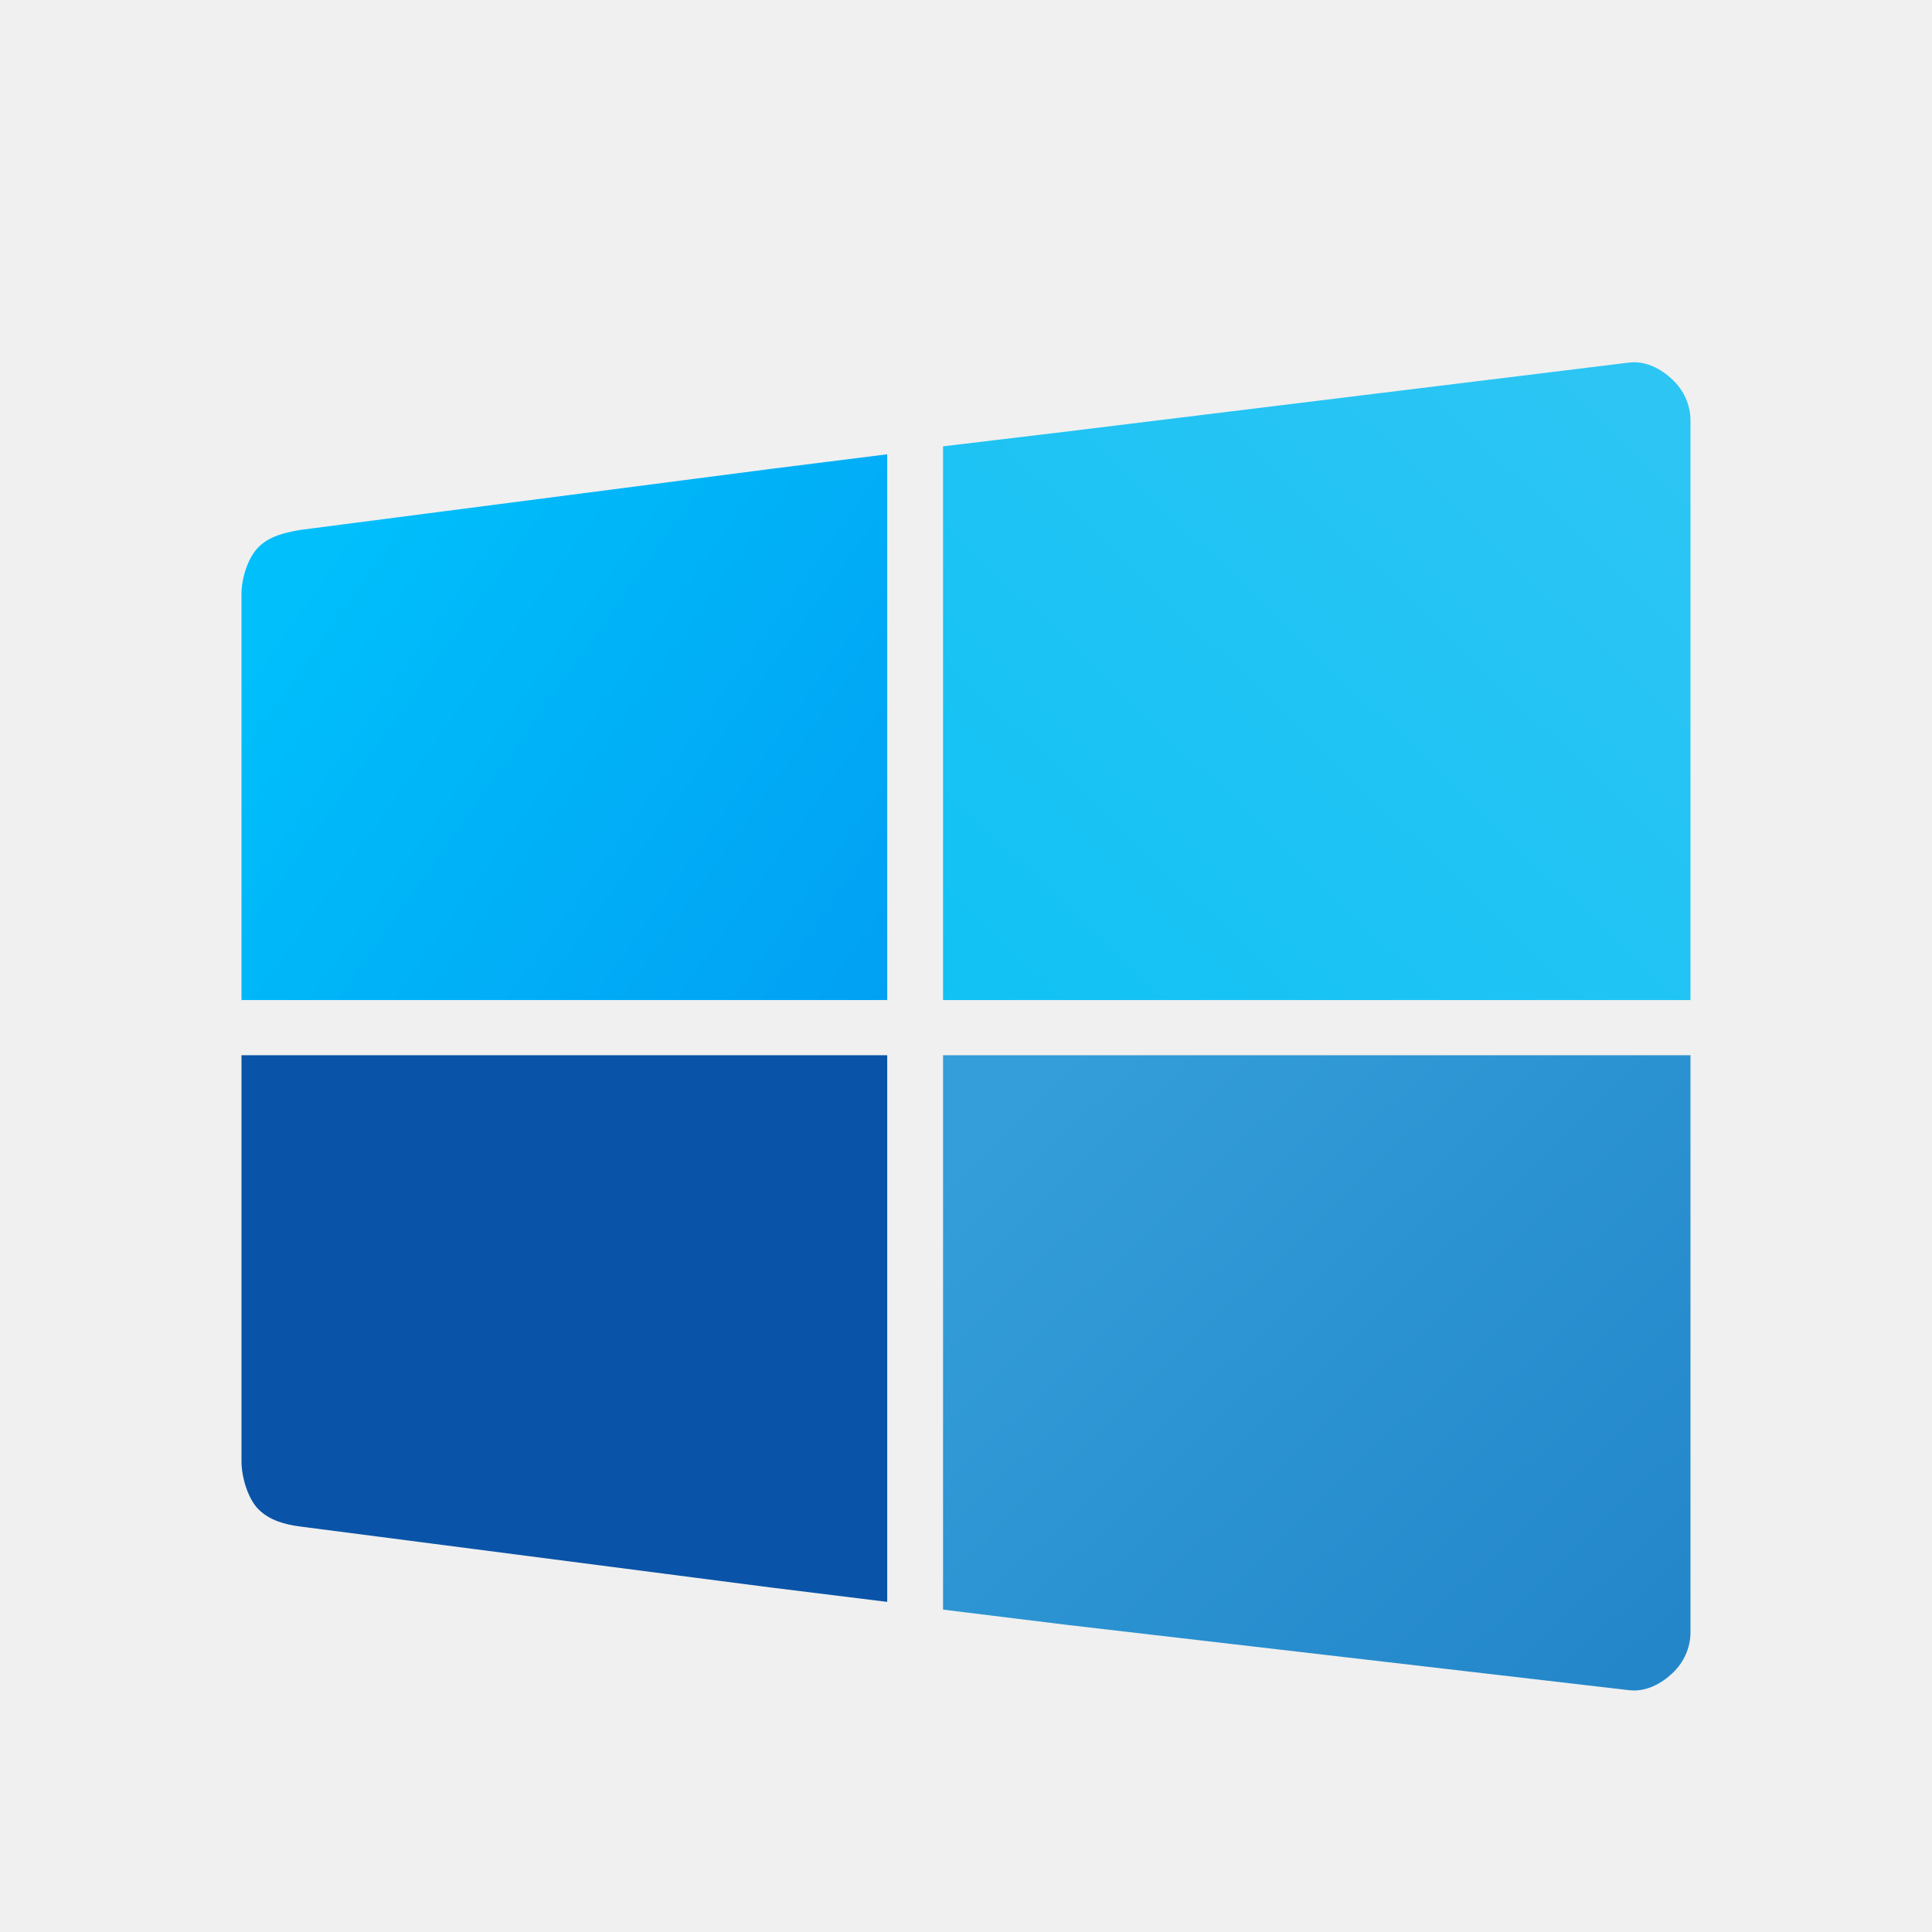
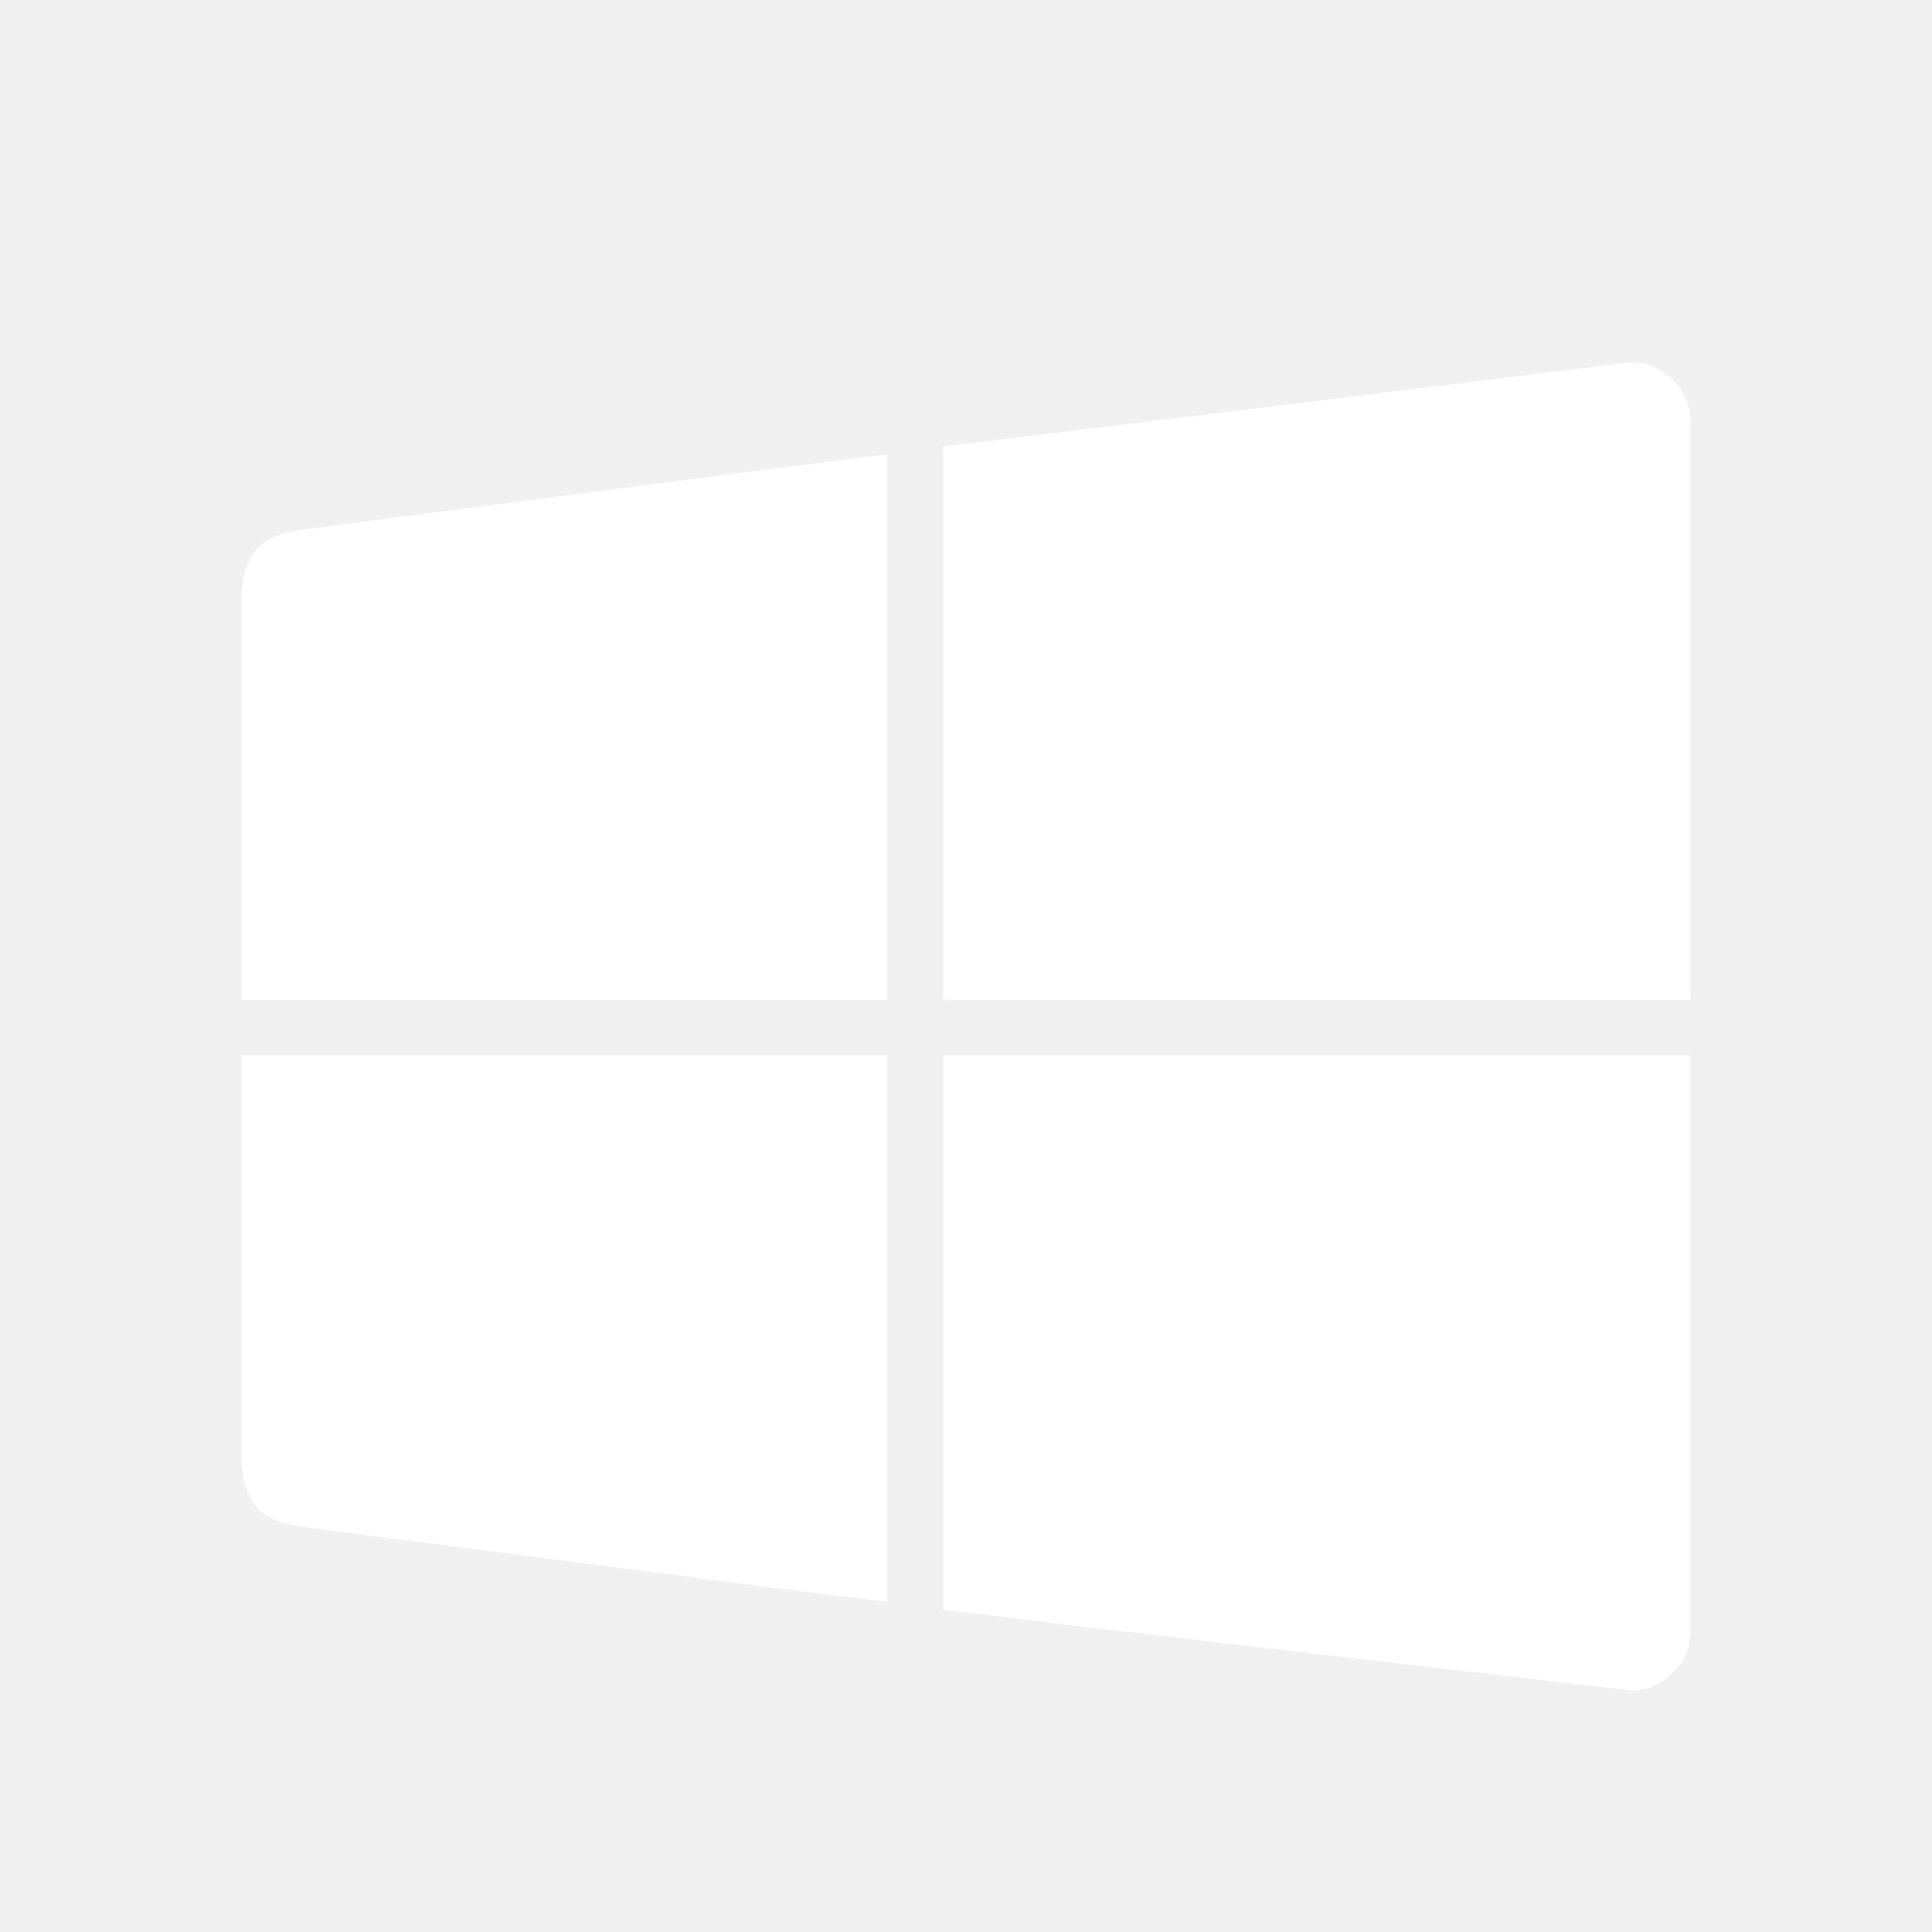
- <svg xmlns="http://www.w3.org/2000/svg" xmlns:xlink="http://www.w3.org/1999/xlink" width="32" height="32" version="1.1" id="svg12">
+ <svg xmlns="http://www.w3.org/2000/svg" width="32" height="32" version="1.1" id="svg12">
  <defs id="defs7386">
    <style id="current-color-scheme" type="text/css">
   .ColorScheme-Text { color:#dedede; } .ColorScheme-Highlight { color:#5294e2; } .ColorScheme-ButtonBackground { color:#dedede; }
  </style>
    <linearGradient id="linearGradient8660" x1="-7.673" x2="-5.027" y1="-29.104" y2="-27.252" gradientTransform="matrix(3.362041,0,0,3.362041,56.97997,79.98567)" gradientUnits="userSpaceOnUse">
      <stop stop-color="#00bffb" offset="0" id="stop17" />
      <stop stop-color="#01a0f3" offset="1" id="stop19" />
    </linearGradient>
    <linearGradient id="linearGradient8668" x1="-4.762" x2="-1.852" y1="-27.252" y2="-30.123" gradientTransform="matrix(3.525803,0,0,3.362041,57.75791,79.98567)" gradientUnits="userSpaceOnUse">
      <stop stop-color="#11c2f4" offset="0" id="stop12" />
      <stop stop-color="#2dc5f4" offset="1" id="stop14" />
    </linearGradient>
    <linearGradient id="linearGradient8676" x1="-7.673" x2="-5.027" y1="-26.722" y2="-24.493" gradientTransform="matrix(3.362041,0,0,3.362041,56.97997,79.98567)" gradientUnits="userSpaceOnUse">
      <stop stop-color="#0954a8" offset="0" id="stop7" />
      <stop stop-color="#0954a8" offset="1" id="stop9" />
    </linearGradient>
    <linearGradient id="linearGradient8684" x1="-4.498" x2="-1.852" y1="-26.722" y2="-24.111" gradientTransform="matrix(3.525803,0,0,3.362041,57.75791,79.98567)" gradientUnits="userSpaceOnUse">
      <stop stop-color="#339ed9" offset="0" id="stop2" />
      <stop stop-color="#2386c9" offset="1" id="stop4" />
    </linearGradient>
-     <linearGradient xlink:href="#linearGradient8660" id="linearGradient933" gradientUnits="userSpaceOnUse" gradientTransform="matrix(3.973322,0,0,3.973322,34.97606,123.2772)" x1="-7.673" y1="-29.104" x2="-5.027" y2="-27.252" />
-     <linearGradient xlink:href="#linearGradient8668" id="linearGradient935" gradientUnits="userSpaceOnUse" gradientTransform="matrix(4.166858,0,0,3.973322,35.84429,123.2777)" x1="-4.762" y1="-27.252" x2="-1.852" y2="-30.123" />
-     <linearGradient xlink:href="#linearGradient8676" id="linearGradient937" gradientUnits="userSpaceOnUse" gradientTransform="matrix(3.973322,0,0,3.973322,34.97574,123.2244)" x1="-7.673" y1="-26.722" x2="-5.027" y2="-24.493" />
-     <linearGradient xlink:href="#linearGradient8684" id="linearGradient939" gradientUnits="userSpaceOnUse" gradientTransform="matrix(4.166858,0,0,3.973322,35.84429,123.2244)" x1="-4.498" y1="-26.722" x2="-1.852" y2="-24.111" />
-     <linearGradient xlink:href="#linearGradient8660" id="linearGradient1027" gradientUnits="userSpaceOnUse" gradientTransform="matrix(3.973322,0,0,3.973322,34.97606,123.2772)" x1="-7.673" y1="-29.104" x2="-5.027" y2="-27.252" />
-     <linearGradient xlink:href="#linearGradient8668" id="linearGradient1029" gradientUnits="userSpaceOnUse" gradientTransform="matrix(4.166858,0,0,3.973322,35.84429,123.2777)" x1="-4.762" y1="-27.252" x2="-1.852" y2="-30.123" />
-     <linearGradient xlink:href="#linearGradient8676" id="linearGradient1031" gradientUnits="userSpaceOnUse" gradientTransform="matrix(3.973322,0,0,3.973322,34.97574,123.2244)" x1="-7.673" y1="-26.722" x2="-5.027" y2="-24.493" />
-     <linearGradient xlink:href="#linearGradient8684" id="linearGradient1033" gradientUnits="userSpaceOnUse" gradientTransform="matrix(4.166858,0,0,3.973322,35.84429,123.2244)" x1="-4.498" y1="-26.722" x2="-1.852" y2="-24.111" />
  </defs>
  <g id="start-here-kde">
    <g transform="matrix(0.9248931,0,0,0.9138408,0.8217302,2.856539)" id="g1015">
-       <path style="fill:url(#linearGradient933);stroke-width:0.333" id="path26" d="M 4.488,6.479 C 4.201,6.528 3.934,6.597 3.744,6.787 3.554,6.977 3.436,7.35 3.436,7.641 V 15 H 15 V 5.108 l -2.102,0.267 z" />
-       <path style="fill:url(#linearGradient935);stroke-width:0.341" id="path28" d="M 16,4.964 V 15 H 29.385 V 4.497 c 0,-0.291 -0.124,-0.553 -0.323,-0.743 C 28.863,3.563 28.586,3.408 28.283,3.446 L 18.205,4.697 Z" />
-       <path style="fill:url(#linearGradient937);stroke-width:0.333" id="path30" d="m 3.436,16 v 7.359 c 0,0.291 0.118,0.685 0.308,0.875 0.19,0.19 0.455,0.27 0.743,0.308 L 12.898,25.645 15,25.908 v -9.908 z" />
-       <path style="fill:url(#linearGradient939);stroke-width:0.341" id="path32" d="m 16,16 v 10.048 l 2.205,0.275 10.078,1.185 c 0.303,0.038 0.58,-0.118 0.779,-0.308 0.199,-0.19 0.323,-0.452 0.323,-0.743 V 16 Z" />
+       <path style="fill:#ffffff;stroke-width:0.333;fill-opacity:1" id="path26" d="M 4.488,6.479 C 4.201,6.528 3.934,6.597 3.744,6.787 3.554,6.977 3.436,7.35 3.436,7.641 V 15 H 15 V 5.108 l -2.102,0.267 z" />
+       <path style="fill:#ffffff;stroke-width:0.341;fill-opacity:1" id="path28" d="M 16,4.964 V 15 H 29.385 V 4.497 c 0,-0.291 -0.124,-0.553 -0.323,-0.743 C 28.863,3.563 28.586,3.408 28.283,3.446 L 18.205,4.697 Z" />
+       <path style="fill:#ffffff;stroke-width:0.333;fill-opacity:1" id="path30" d="m 3.436,16 v 7.359 c 0,0.291 0.118,0.685 0.308,0.875 0.19,0.19 0.455,0.27 0.743,0.308 L 12.898,25.645 15,25.908 v -9.908 z" />
+       <path style="fill:#ffffff;stroke-width:0.341;fill-opacity:1" id="path32" d="m 16,16 v 10.048 l 2.205,0.275 10.078,1.185 c 0.303,0.038 0.58,-0.118 0.779,-0.308 0.199,-0.19 0.323,-0.452 0.323,-0.743 V 16 Z" />
    </g>
    <rect style="color:#bebebe;display:inline;overflow:visible;visibility:visible;fill:none;stroke:none;stroke-width:1;marker:none" id="rect6336-6" width="32" height="32" x="0" y="0" />
  </g>
  <g id="22-22-start-here-kde">
-     <circle r="11" cy="21" cx="49.972" id="path822" style="opacity:0;fill:#323232;fill-opacity:1;stroke:none;stroke-width:1.249;stroke-linecap:round;stroke-linejoin:round;stroke-miterlimit:4;stroke-dasharray:none;stroke-opacity:1;paint-order:normal" />
+     <circle r="11" cy="21" cx="49.972" id="path822" style="opacity:0;fill:#ffffff;fill-opacity:1;stroke:none;stroke-width:1.249;stroke-linecap:round;stroke-linejoin:round;stroke-miterlimit:4;stroke-dasharray:none;stroke-opacity:1;paint-order:normal" />
    <g transform="matrix(0.7322071,0,0,0.747688,37.48387,9.428078)" id="g1025">
-       <path d="M 4.488,6.479 C 4.201,6.528 3.934,6.597 3.744,6.787 3.554,6.977 3.436,7.35 3.436,7.641 V 15 H 15 V 5.108 l -2.102,0.267 z" id="path1017" style="fill:url(#linearGradient1027);stroke-width:0.333" />
-       <path d="M 16,4.964 V 15 H 29.385 V 4.497 c 0,-0.291 -0.124,-0.553 -0.323,-0.743 C 28.863,3.563 28.586,3.408 28.283,3.446 L 18.205,4.697 Z" id="path1019" style="fill:url(#linearGradient1029);stroke-width:0.341" />
-       <path d="m 3.436,16 v 7.359 c 0,0.291 0.118,0.685 0.308,0.875 0.19,0.19 0.455,0.27 0.743,0.308 L 12.898,25.645 15,25.908 v -9.908 z" id="path1021" style="fill:url(#linearGradient1031);stroke-width:0.333" />
-       <path d="m 16,16 v 10.048 l 2.205,0.275 10.078,1.185 c 0.303,0.038 0.58,-0.118 0.779,-0.308 0.199,-0.19 0.323,-0.452 0.323,-0.743 V 16 Z" id="path1023" style="fill:url(#linearGradient1033);stroke-width:0.341" />
+       <path d="M 4.488,6.479 C 4.201,6.528 3.934,6.597 3.744,6.787 3.554,6.977 3.436,7.35 3.436,7.641 V 15 H 15 V 5.108 l -2.102,0.267 z" id="path1017" style="fill:#ffffff;stroke-width:0.333;fill-opacity:1" />
+       <path d="M 16,4.964 V 15 H 29.385 V 4.497 c 0,-0.291 -0.124,-0.553 -0.323,-0.743 C 28.863,3.563 28.586,3.408 28.283,3.446 L 18.205,4.697 Z" id="path1019" style="fill:#ffffff;stroke-width:0.341;fill-opacity:1" />
+       <path d="m 3.436,16 v 7.359 c 0,0.291 0.118,0.685 0.308,0.875 0.19,0.19 0.455,0.27 0.743,0.308 L 12.898,25.645 15,25.908 v -9.908 z" id="path1021" style="fill:#ffffff;stroke-width:0.333;fill-opacity:1" />
+       <path d="m 16,16 v 10.048 l 2.205,0.275 10.078,1.185 c 0.303,0.038 0.58,-0.118 0.779,-0.308 0.199,-0.19 0.323,-0.452 0.323,-0.743 V 16 Z" id="path1023" style="fill:#ffffff;stroke-width:0.341;fill-opacity:1" />
    </g>
  </g>
</svg>
